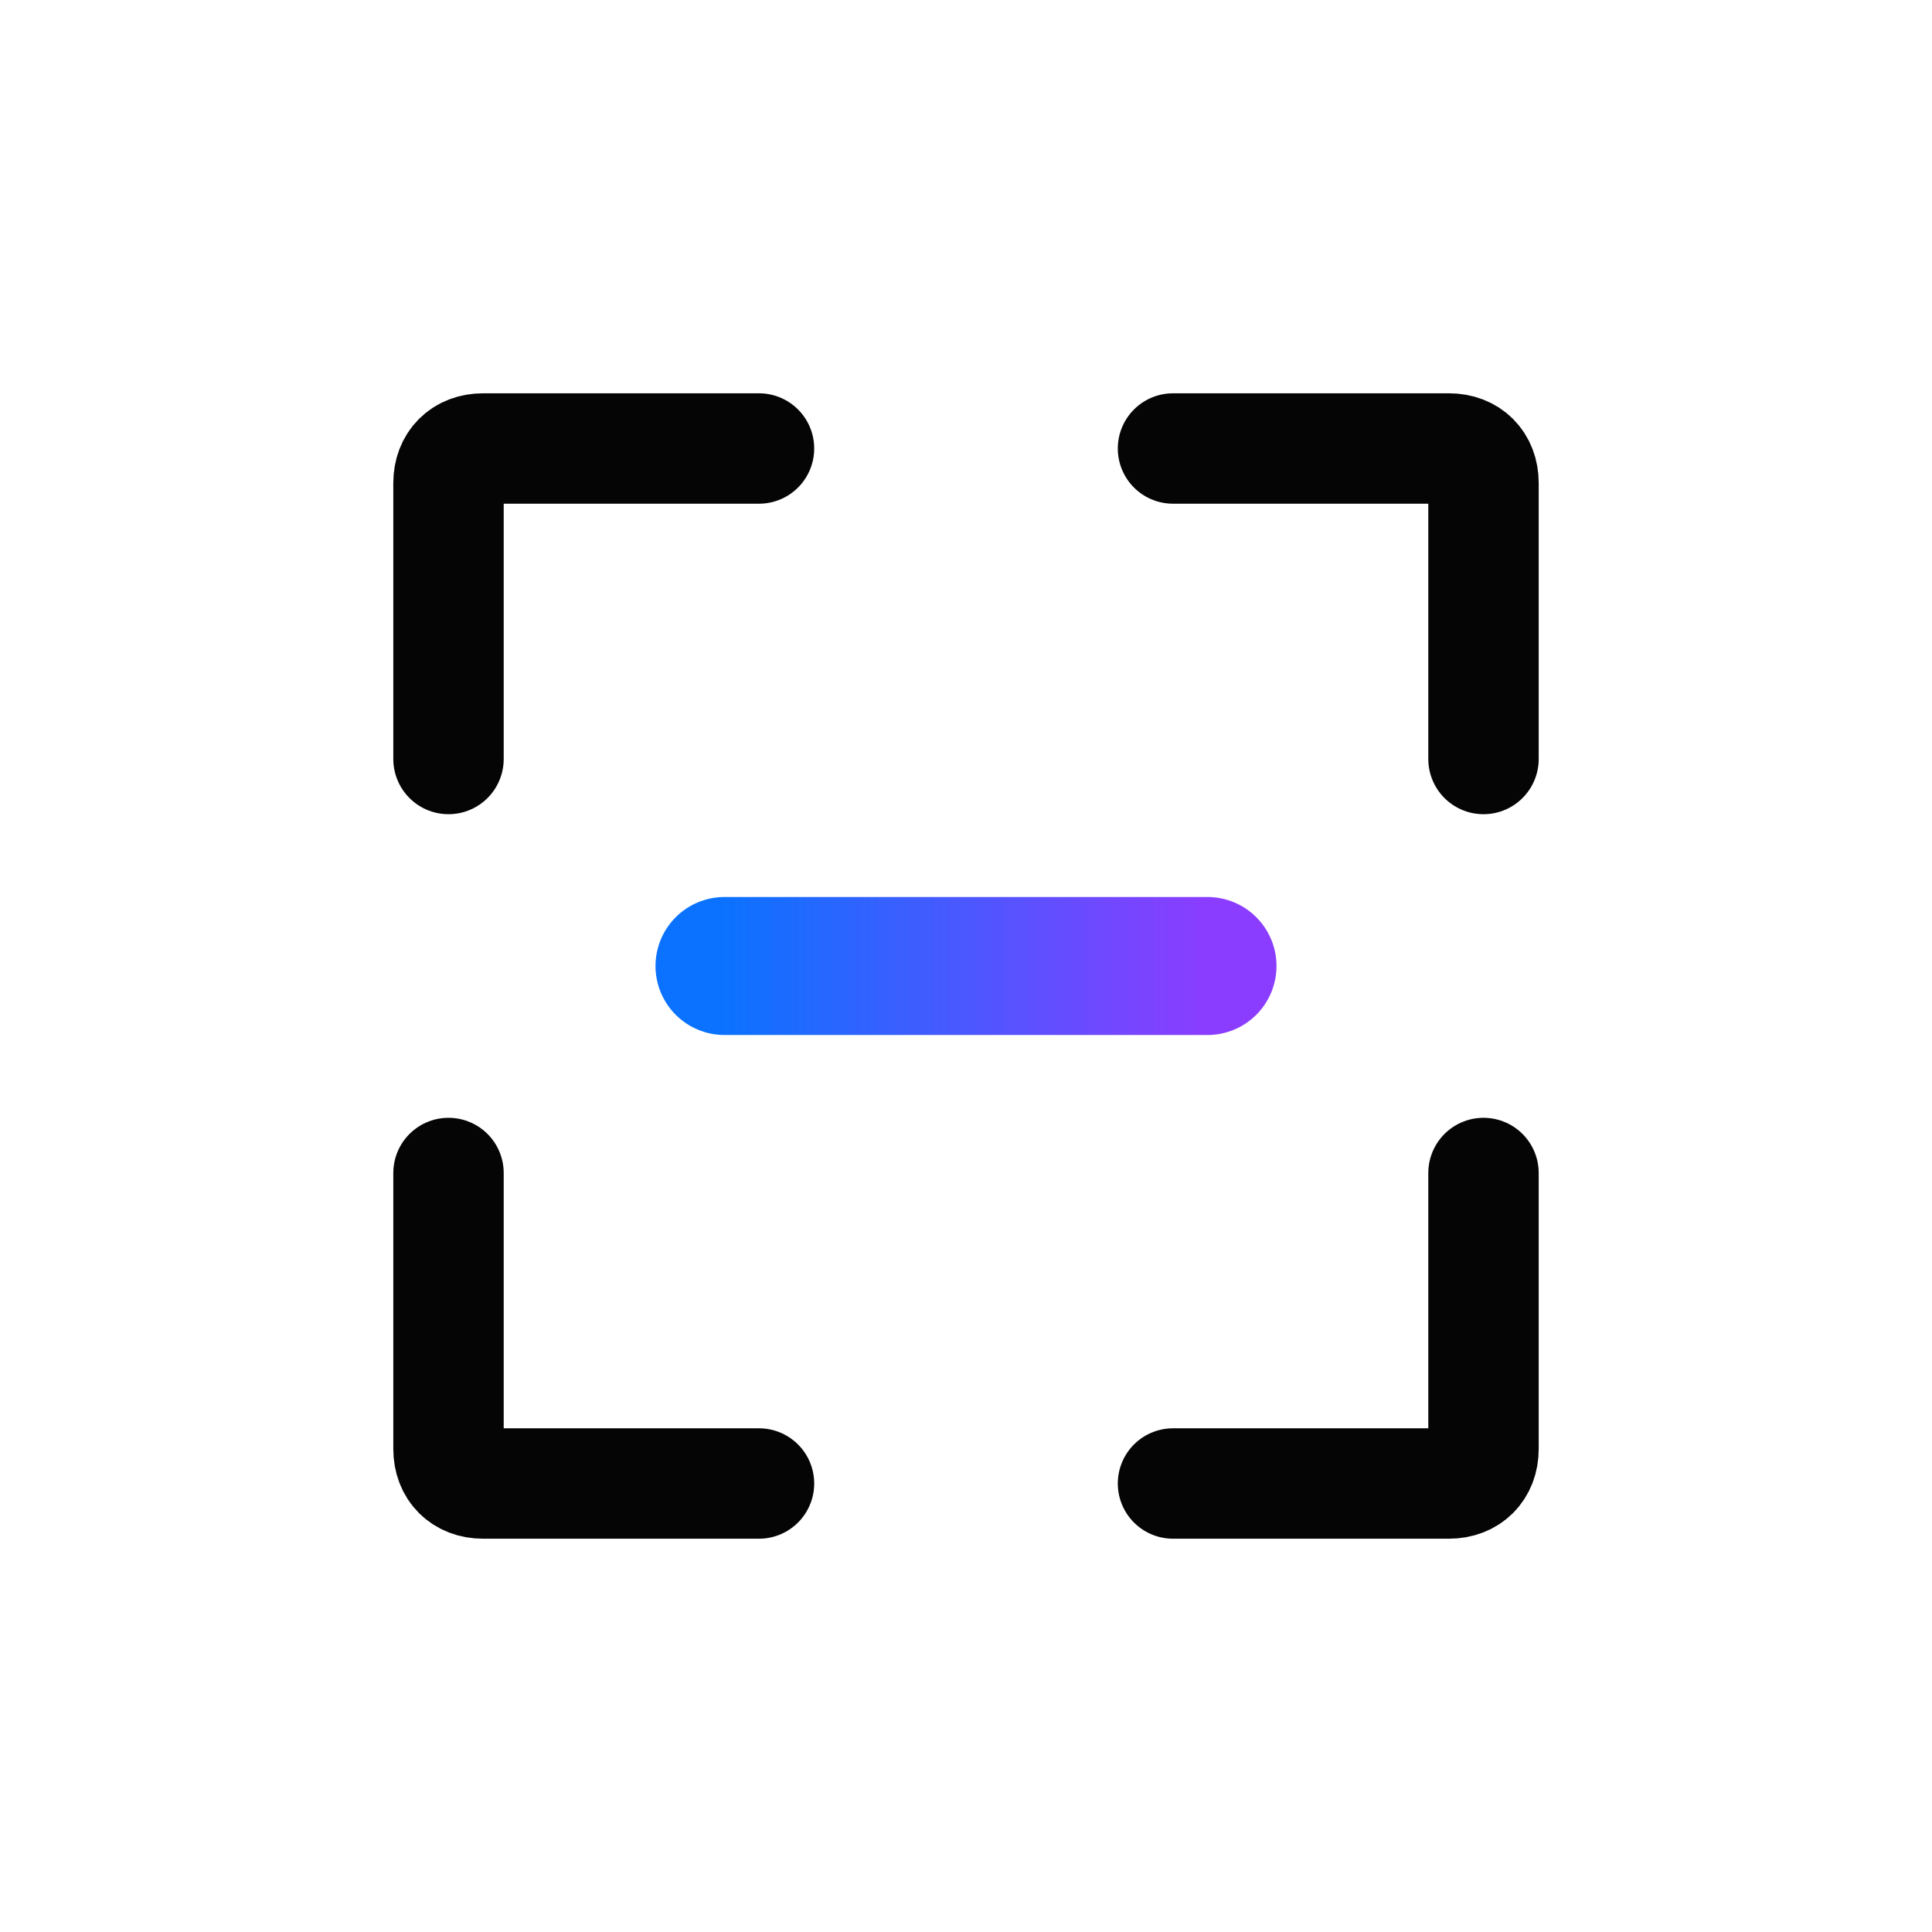
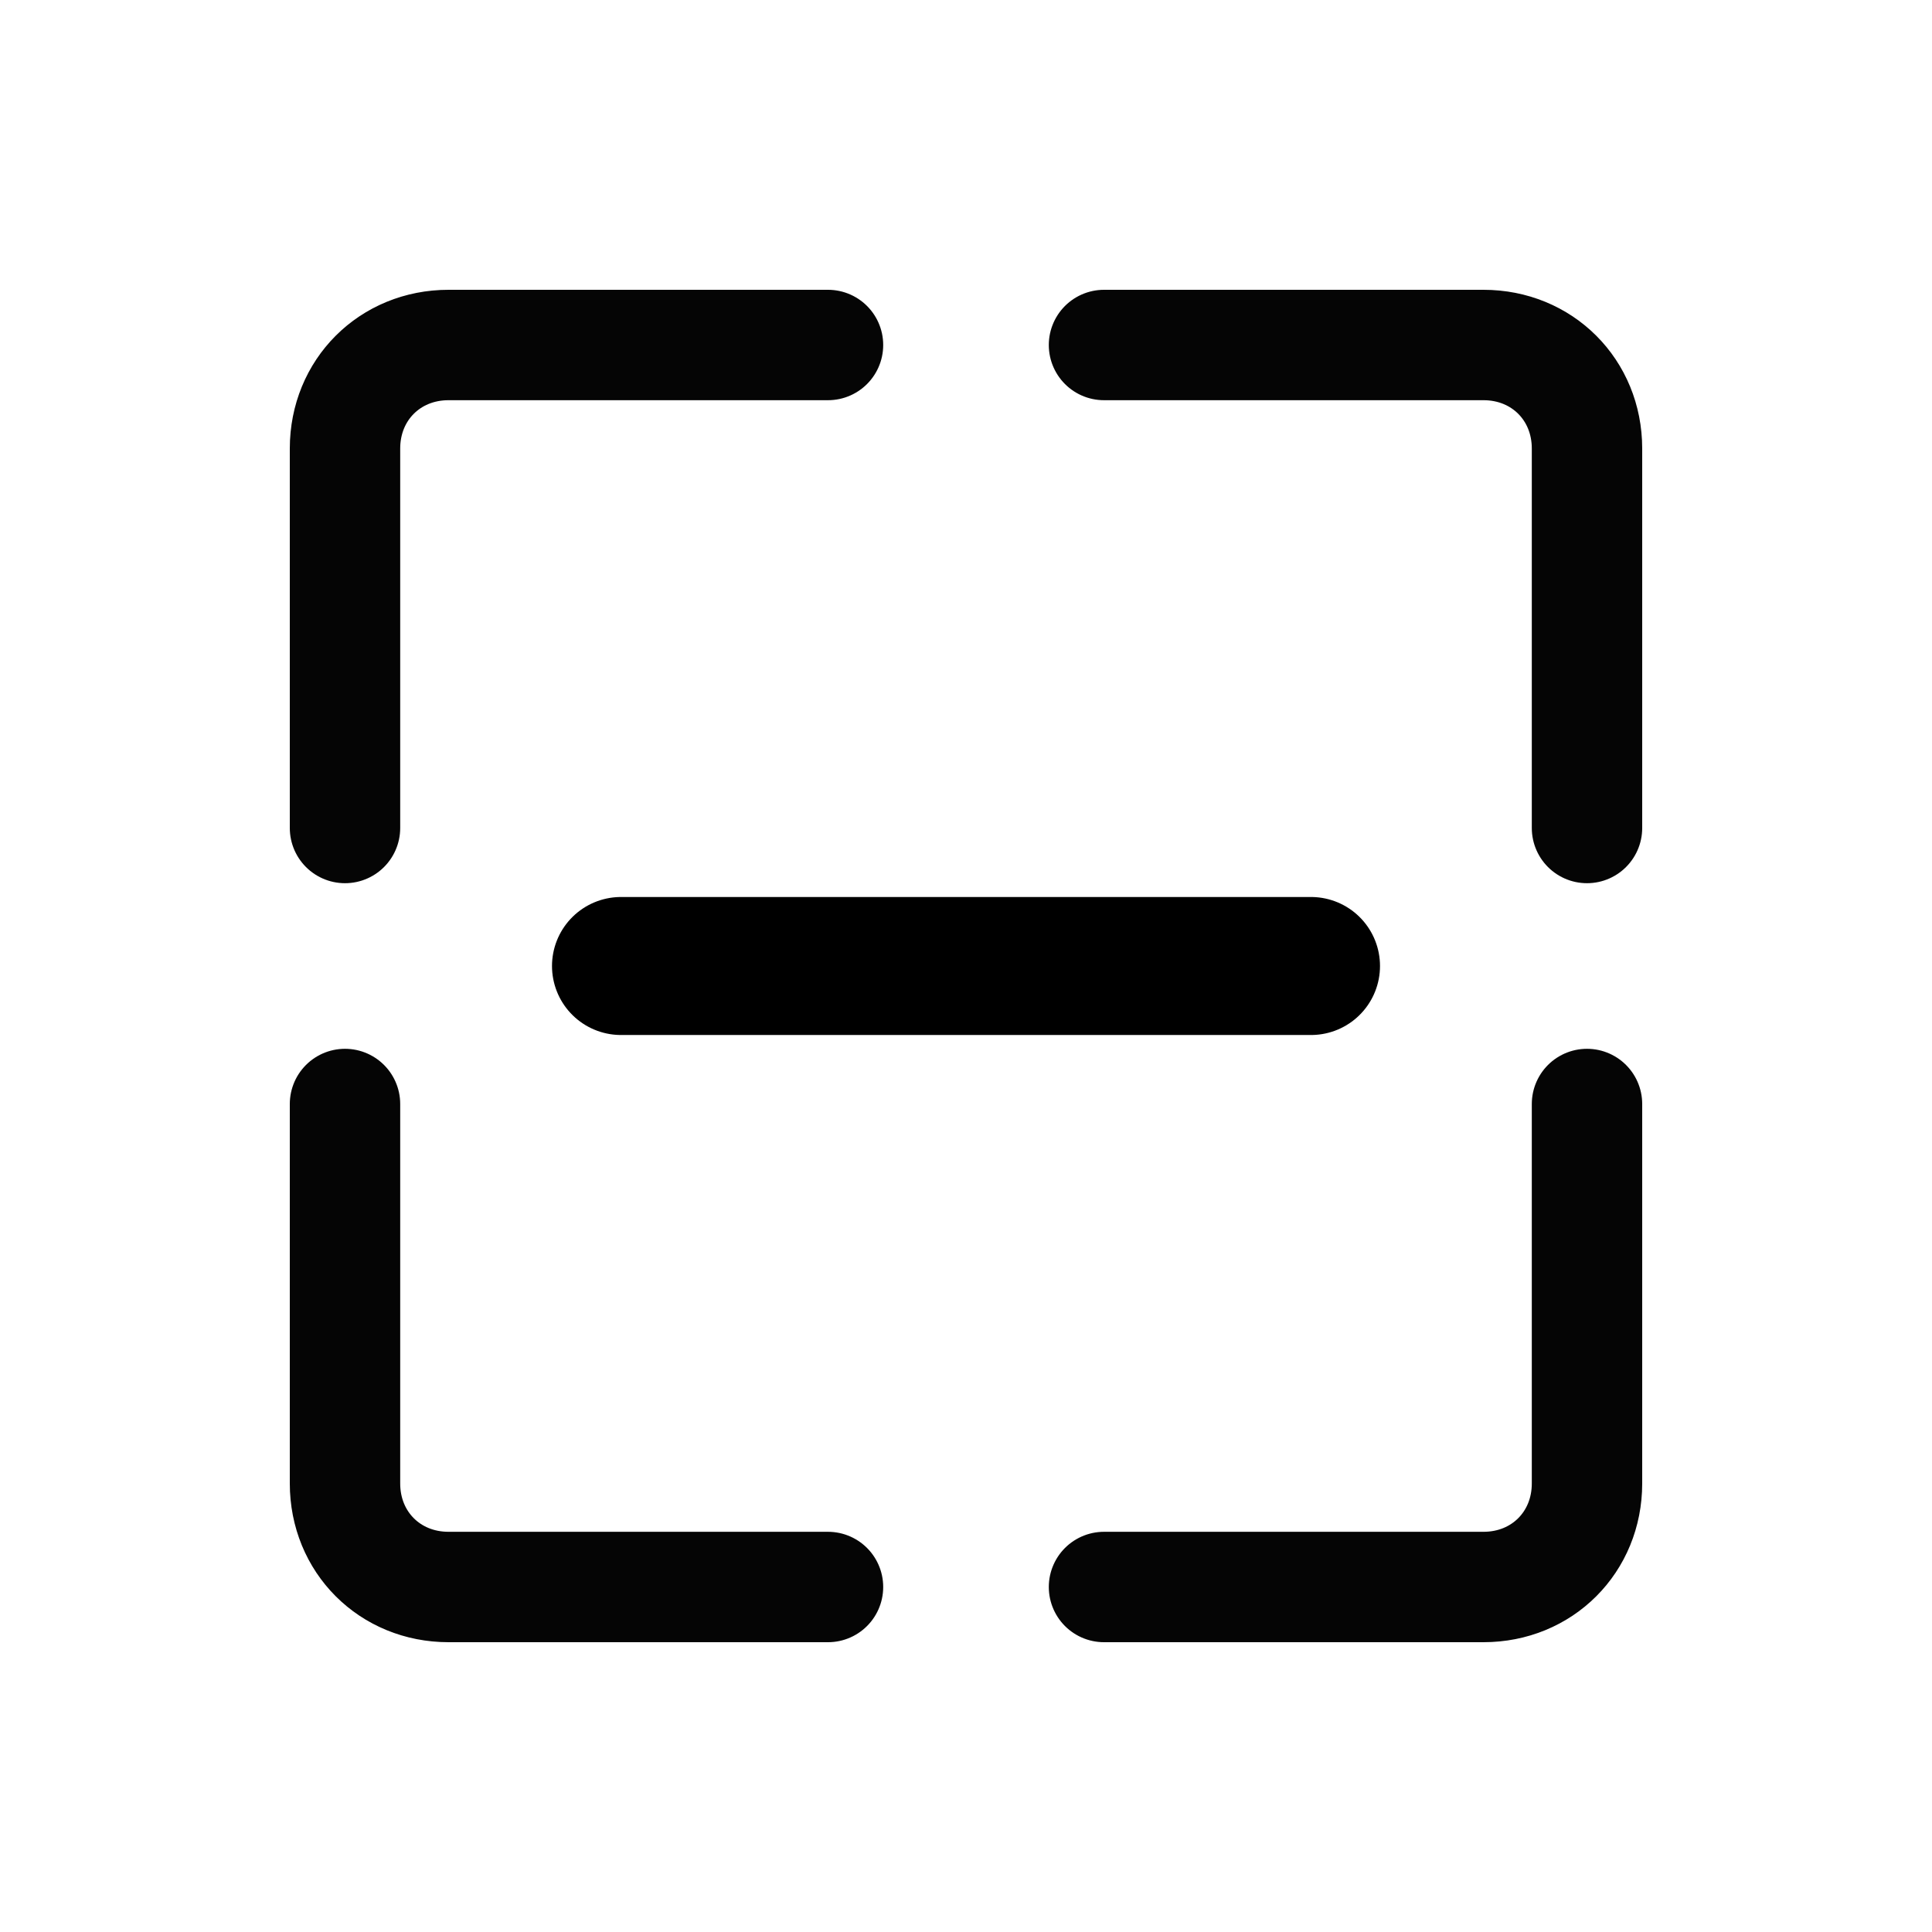
<svg xmlns="http://www.w3.org/2000/svg" width="56" height="56" viewBox="0 0 56 56" fill="none">
-   <path d="M13 22V14C13 13.4 13.4 13 14 13H22" stroke="#050505" stroke-width="3.2" stroke-linecap="round" />
-   <path d="M34 13H42C42.6 13 43 13.4 43 14V22" stroke="#050505" stroke-width="3.2" stroke-linecap="round" />
-   <path d="M43 34V42C43 42.6 42.6 43 42 43H34" stroke="#050505" stroke-width="3.2" stroke-linecap="round" />
-   <path d="M22 43H14C13.4 43 13 42.6 13 42V34" stroke="#050505" stroke-width="3.2" stroke-linecap="round" />
+   <path d="M10 24V13C10 11.3 11.3 10 13 10H24" stroke="#050505" stroke-width="3.2" stroke-linecap="round" />
+   <path d="M32 10H43C44.7 10 46 11.3 46 13V24" stroke="#050505" stroke-width="3.2" stroke-linecap="round" />
+   <path d="M46 32V43C46 44.7 44.7 46 43 46H32" stroke="#050505" stroke-width="3.2" stroke-linecap="round" />
+   <path d="M24 46H13C11.3 46 10 44.7 10 43V32" stroke="#050505" stroke-width="3.2" stroke-linecap="round" />
  <defs>
-     <linearGradient id="g" x1="21" y1="28" x2="35" y2="28" gradientUnits="userSpaceOnUse">
-       <stop stop-color="#0B72FF" />
-       <stop offset="1" stop-color="#8B3DFF" />
+     <linearGradient id="g" x1="18" y1="28" x2="38" y2="28" gradientUnits="userSpaceOnUse">
+       <stop stop-color="#000000" />
+       <stop offset="1" stop-color="#000000" />
    </linearGradient>
  </defs>
-   <path d="M21 28H35" stroke="url(#g)" stroke-width="4" stroke-linecap="round" />
+   <path d="M18 28H38" stroke="url(#g)" stroke-width="4" stroke-linecap="round" />
</svg>
